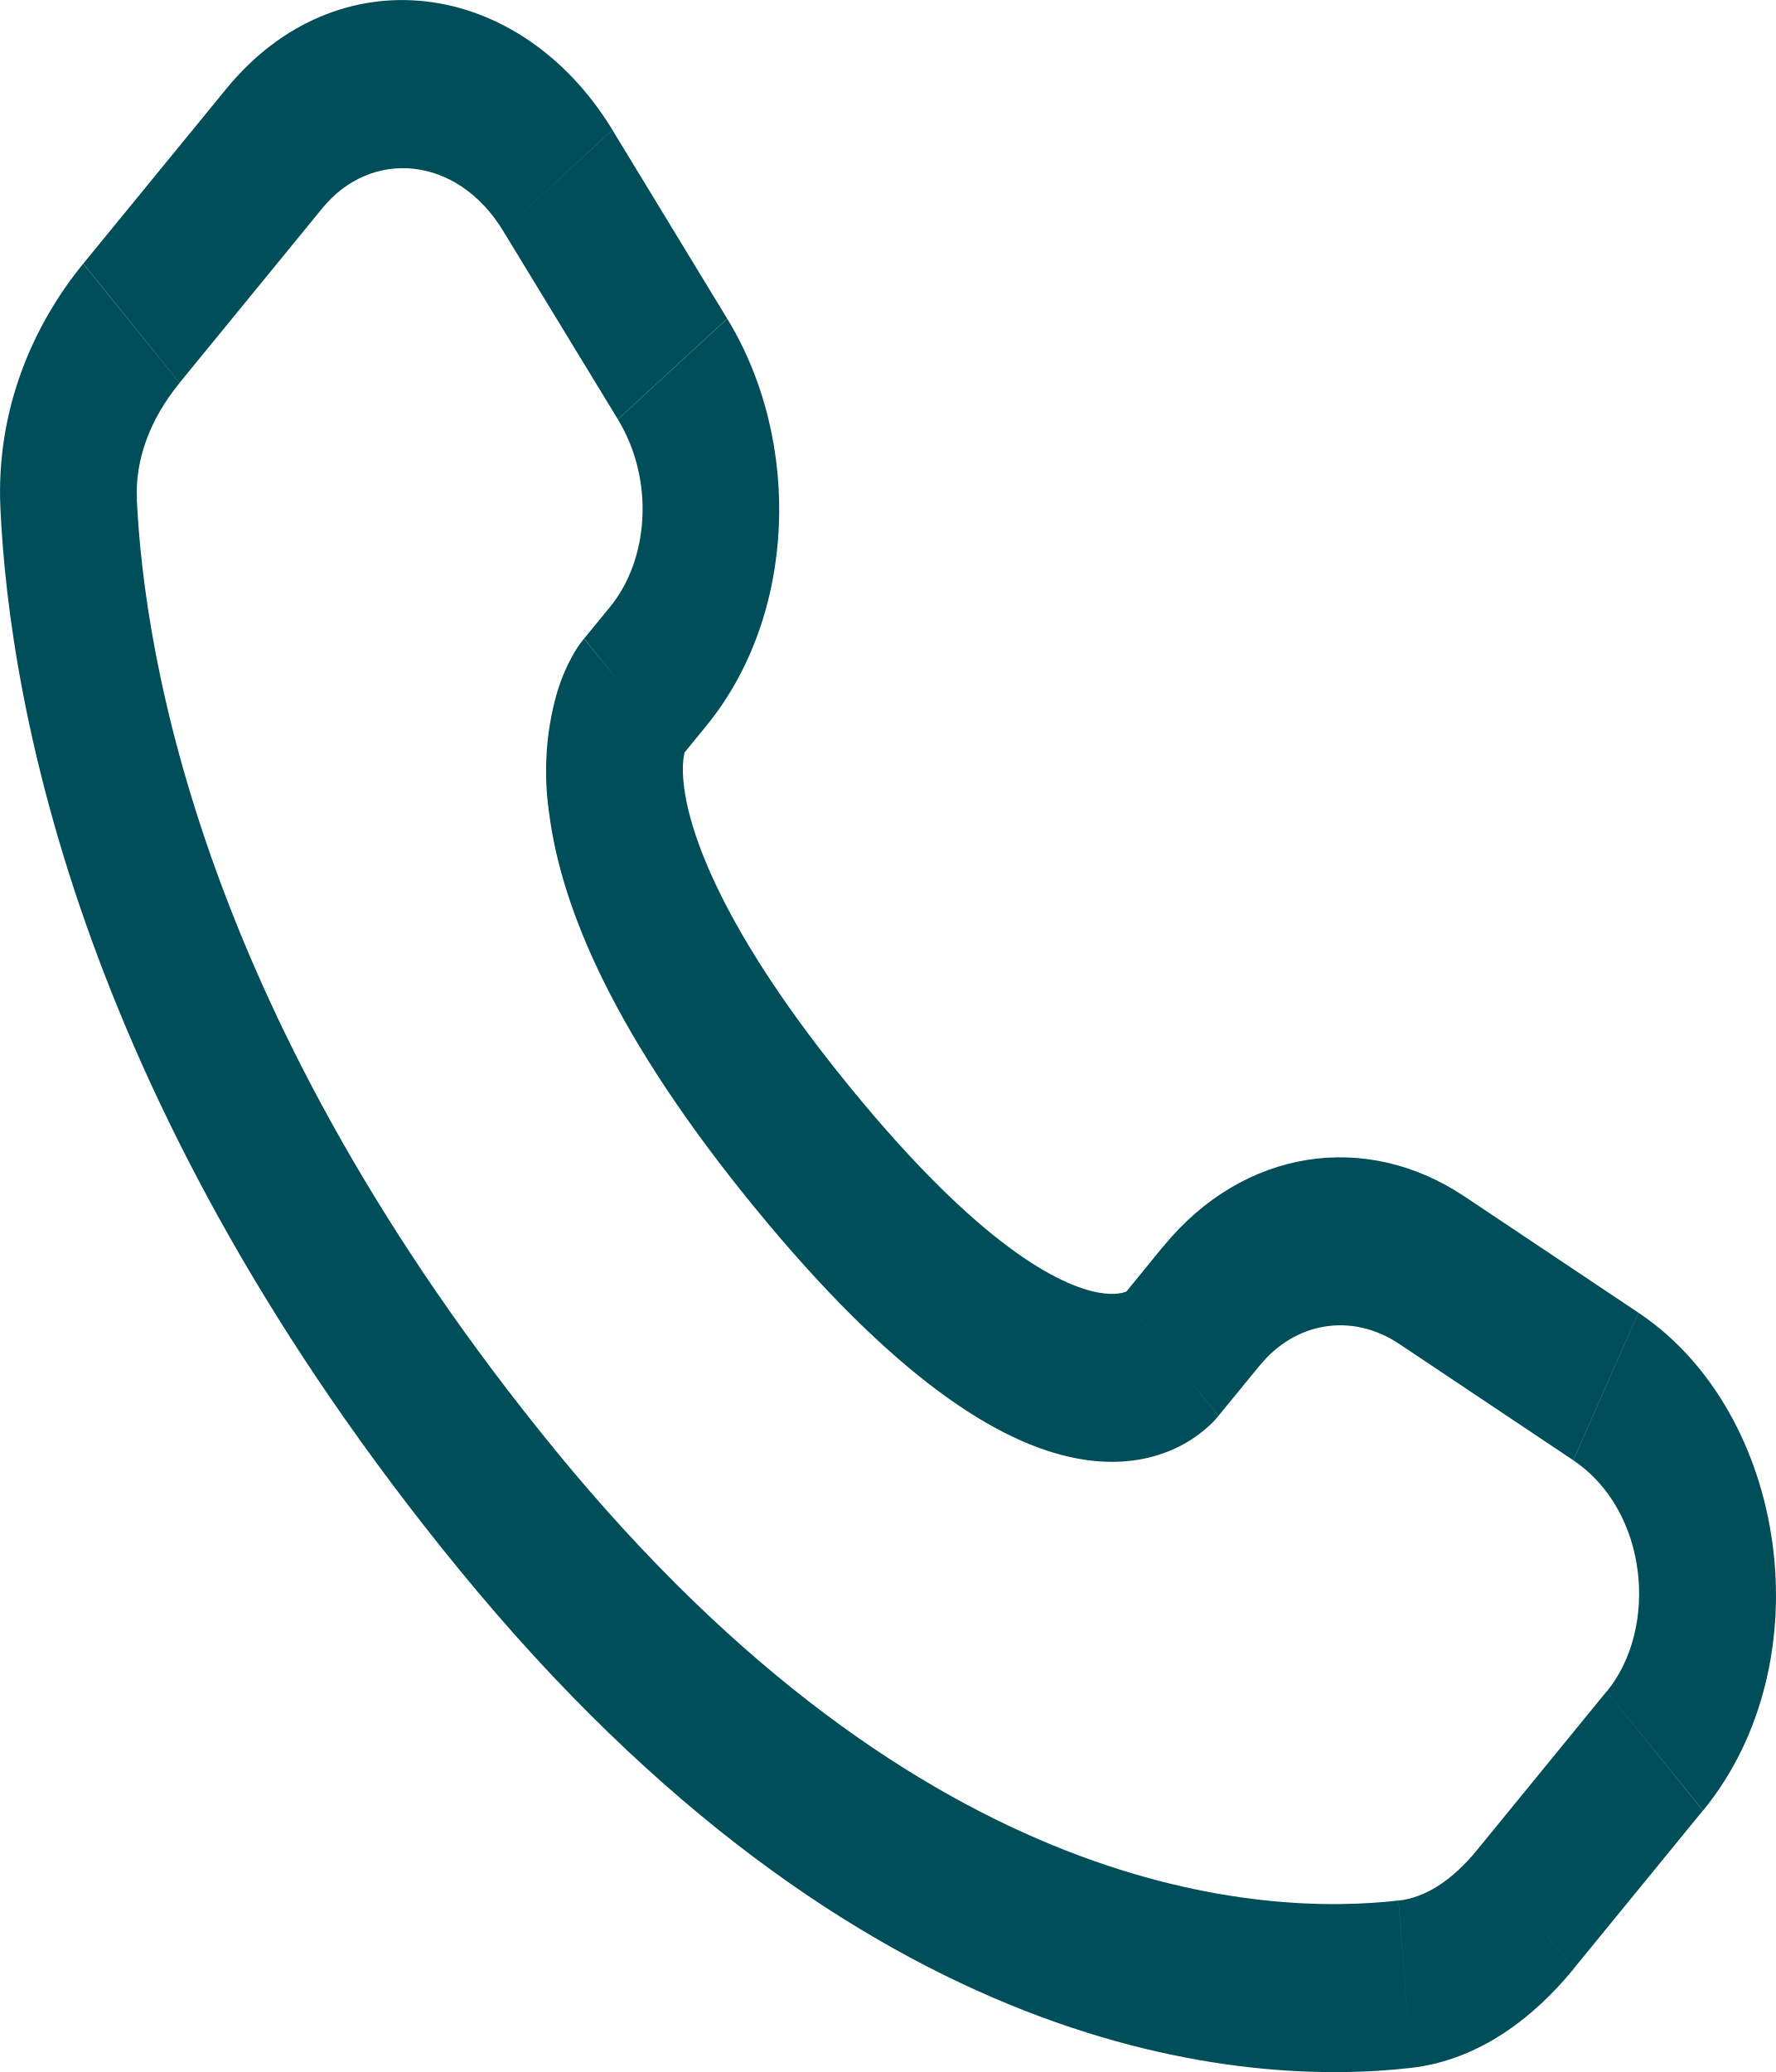
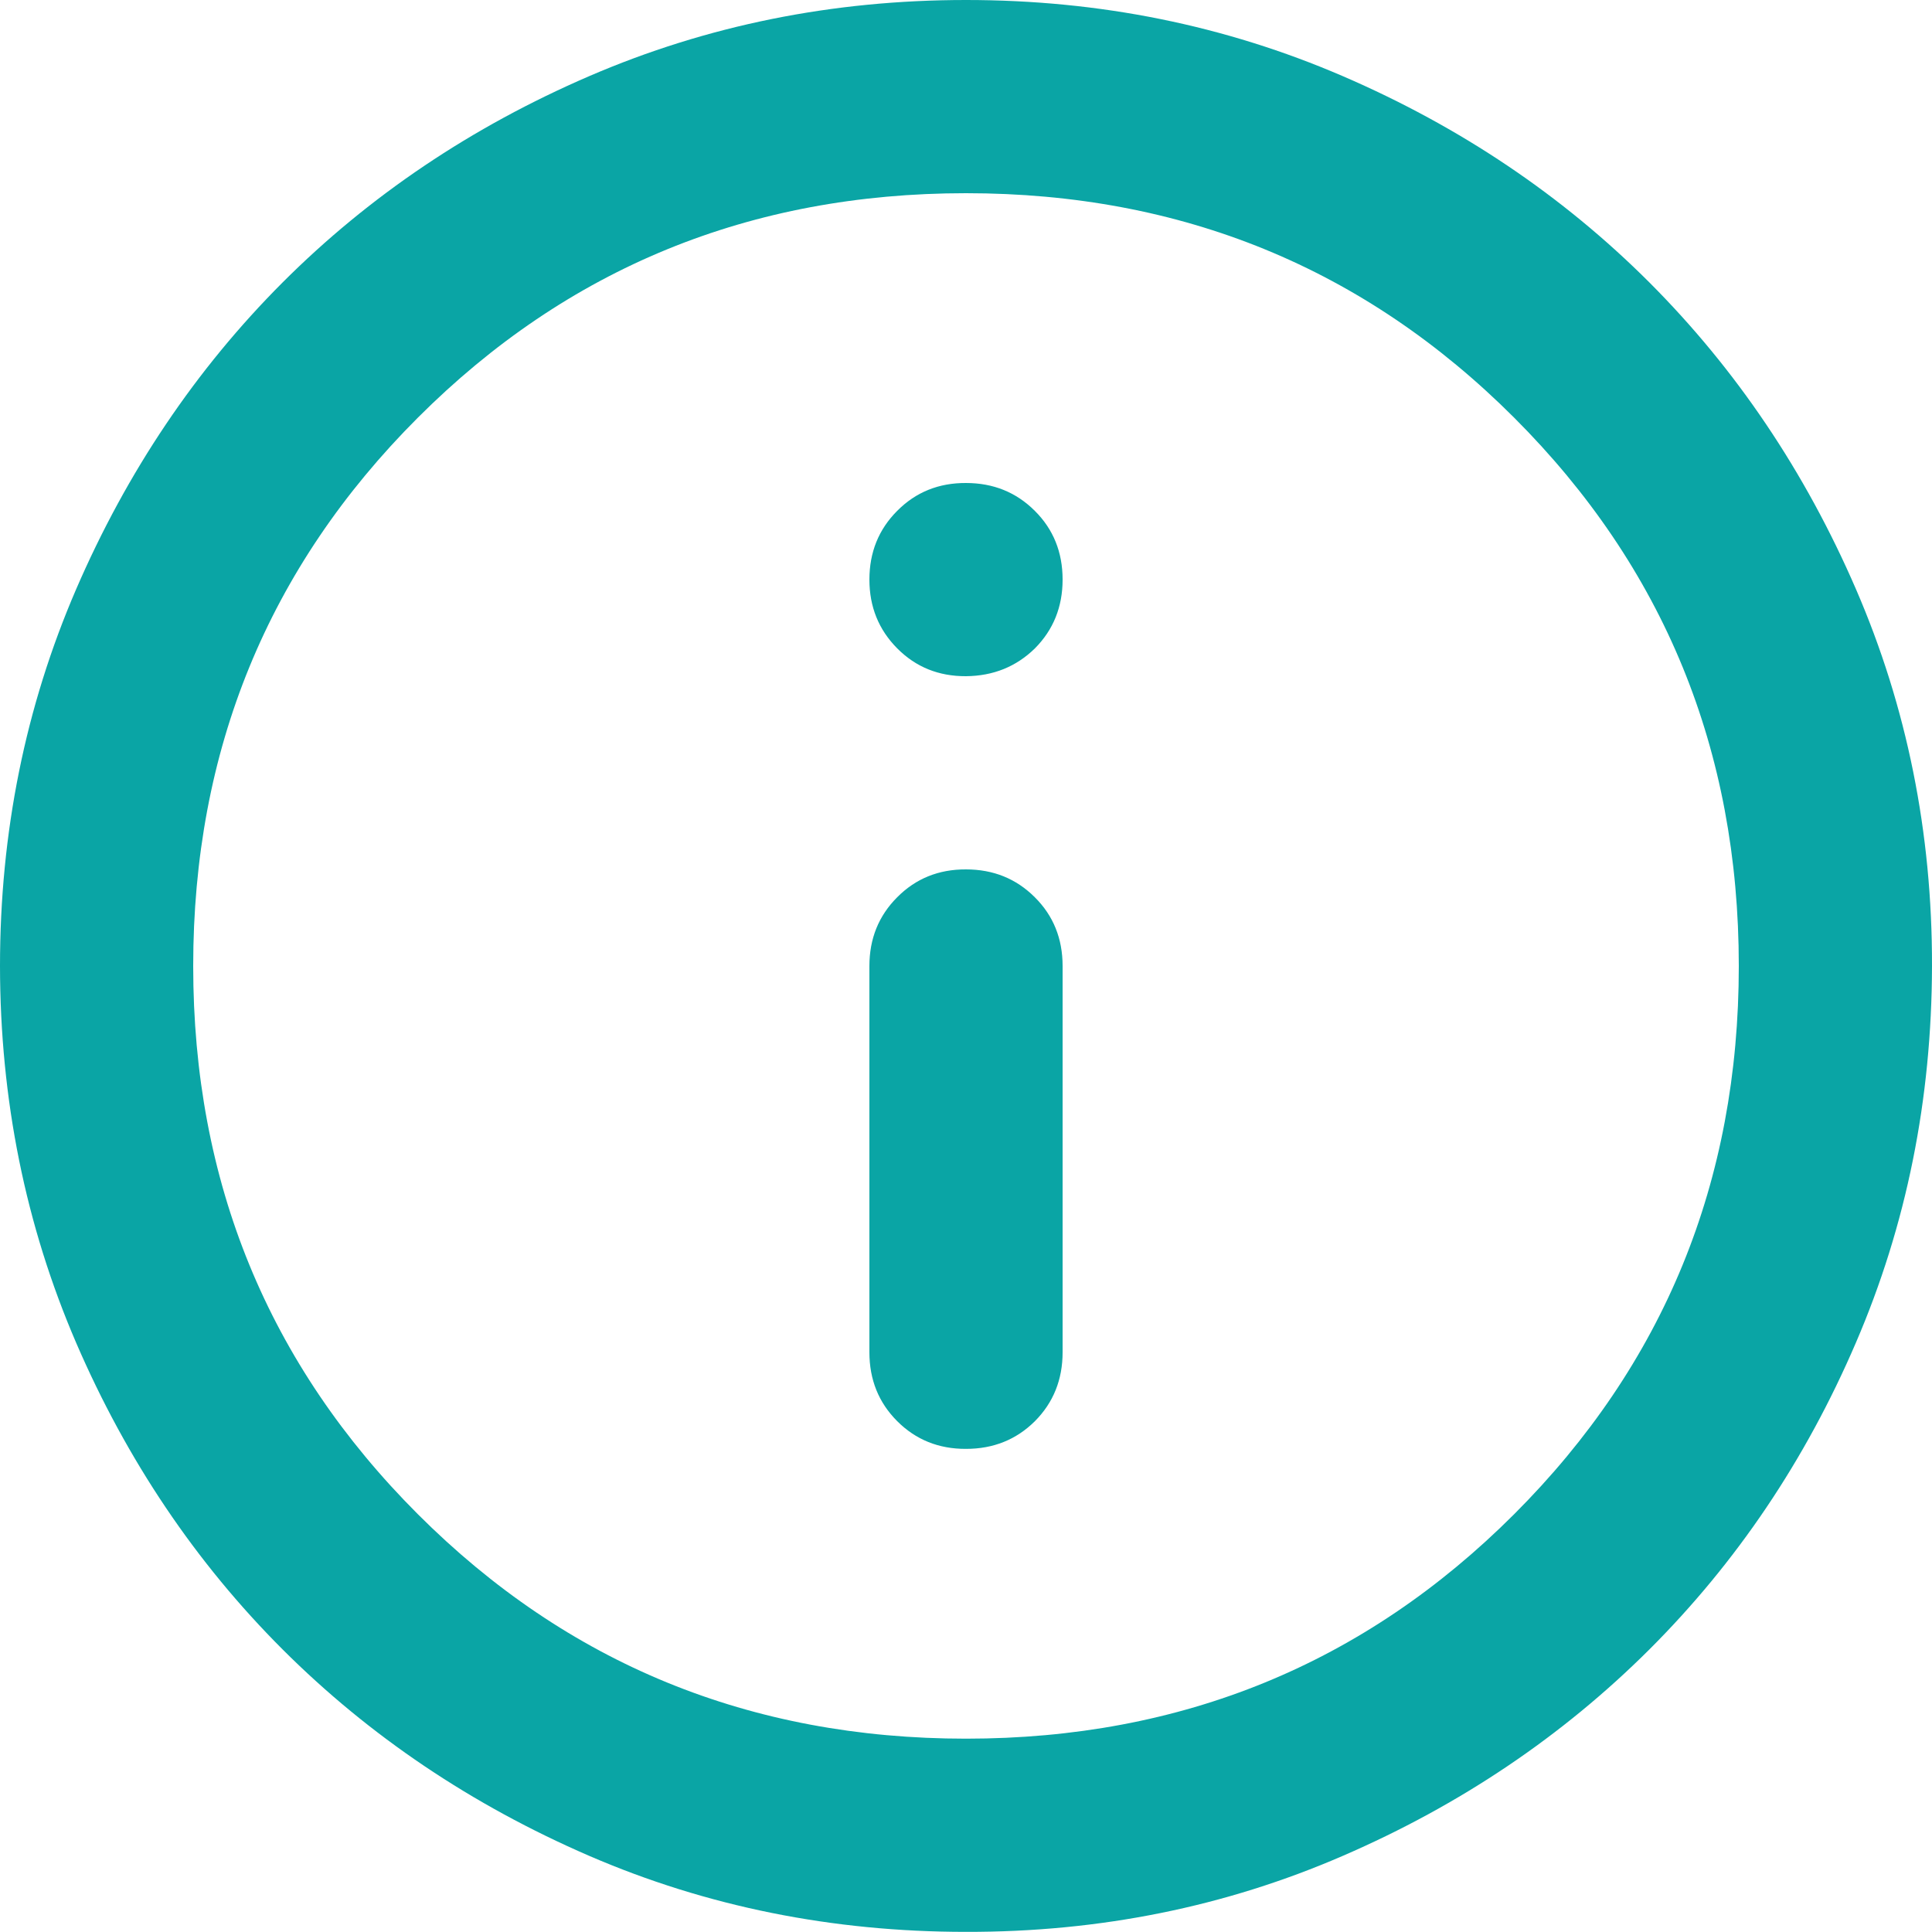
- <svg xmlns="http://www.w3.org/2000/svg" width="30" height="35" viewBox="0 0 30 35" fill="none">
-   <path d="M20.583 23.917L21.285 23.06L19.656 21.047L18.957 21.904L20.583 23.917ZM23.637 22.701L26.577 24.666L27.677 22.173L24.738 20.209L23.637 22.701ZM27.141 28.571L24.957 31.244L26.583 33.256L28.767 30.584L27.141 28.571ZM23.625 32.103C21.394 32.361 15.625 32.132 9.377 24.492L7.749 26.503C14.567 34.841 21.057 35.25 23.84 34.93L23.625 32.103ZM9.377 24.492C3.422 17.208 2.434 11.084 2.311 8.426L0.007 8.587C0.161 11.931 1.384 18.72 7.749 26.503L9.377 24.492ZM11.492 12.8L11.933 12.259L10.309 10.248L9.867 10.787L11.492 12.8ZM12.284 5.382L10.346 2.196L8.498 3.898L10.437 7.082L12.284 5.382ZM3.822 1.501L1.407 4.453L3.034 6.466L5.448 3.514L3.822 1.501ZM10.68 11.793C9.864 10.787 9.864 10.787 9.864 10.791H9.861L9.857 10.798C9.784 10.889 9.718 10.988 9.661 11.095C9.578 11.247 9.487 11.445 9.411 11.697C9.223 12.347 9.177 13.045 9.275 13.723C9.481 15.36 10.398 17.522 12.746 20.394L14.373 18.381C12.175 15.695 11.652 14.06 11.555 13.288C11.509 12.921 11.556 12.739 11.57 12.698C11.58 12.672 11.58 12.669 11.57 12.686C11.557 12.713 11.541 12.737 11.524 12.76L11.509 12.779L11.493 12.796L10.68 11.793ZM12.746 20.394C15.095 23.266 16.862 24.386 18.194 24.636C18.876 24.765 19.425 24.662 19.842 24.471C20.075 24.366 20.294 24.215 20.488 24.025L20.565 23.94L20.576 23.928L20.58 23.923L20.582 23.919C20.582 23.919 20.583 23.917 19.77 22.91C18.954 21.904 18.959 21.902 18.959 21.902L18.962 21.898L18.965 21.895L18.974 21.885L18.99 21.866L19.048 21.809C19.062 21.798 19.059 21.799 19.037 21.813C18.999 21.83 18.848 21.889 18.545 21.832C17.908 21.711 16.57 21.068 14.373 18.381L12.746 20.394ZM10.346 2.194C8.777 -0.379 5.694 -0.788 3.822 1.501L5.448 3.514C6.266 2.513 7.718 2.618 8.498 3.898L10.346 2.194ZM2.313 8.428C2.282 7.773 2.527 7.088 3.034 6.468L1.405 4.455C0.579 5.465 -0.072 6.895 0.007 8.587L2.313 8.428ZM24.957 31.244C24.535 31.763 24.08 32.054 23.626 32.105L23.84 34.93C24.971 34.799 25.895 34.099 26.584 33.258L24.957 31.244ZM11.933 12.259C13.449 10.407 13.561 7.48 12.286 5.384L10.438 7.084C11.058 8.104 10.966 9.442 10.307 10.25L11.933 12.259ZM26.578 24.668C27.835 25.508 28.03 27.487 27.143 28.573L28.77 30.584C30.832 28.062 30.196 23.856 27.678 22.174L26.578 24.668ZM21.285 23.062C21.875 22.339 22.826 22.161 23.639 22.702L24.74 20.211C23.072 19.094 21.005 19.403 19.657 21.049L21.285 23.062Z" fill="#004E5A" />
+ <svg xmlns="http://www.w3.org/2000/svg" width="15" height="15" viewBox="0 0 15 15" fill="none">
+   <path d="M8.035 11.034C8.178 10.89 8.25 10.712 8.25 10.499V7.5C8.25 7.287 8.178 7.109 8.034 6.966C7.89 6.822 7.712 6.75 7.5 6.75C7.288 6.749 7.11 6.821 6.966 6.966C6.822 7.11 6.75 7.288 6.75 7.5V10.499C6.75 10.712 6.822 10.89 6.966 11.034C7.11 11.178 7.288 11.25 7.5 11.249C7.712 11.249 7.89 11.178 8.035 11.034ZM8.035 5.034C8.178 4.89 8.25 4.712 8.25 4.5C8.25 4.287 8.178 4.109 8.034 3.966C7.89 3.822 7.712 3.75 7.5 3.75C7.288 3.749 7.11 3.821 6.966 3.966C6.822 4.11 6.75 4.288 6.75 4.5C6.75 4.711 6.822 4.889 6.966 5.034C7.11 5.179 7.288 5.251 7.5 5.25C7.712 5.248 7.89 5.176 8.035 5.034ZM7.5 14.999C6.463 14.999 5.487 14.803 4.575 14.409C3.663 14.014 2.869 13.48 2.194 12.806C1.519 12.131 0.985 11.338 0.591 10.425C0.198 9.512 0.001 8.537 9.49367e-07 7.5C-0 6.463 0.197 5.488 0.591 4.575C0.986 3.662 1.52 2.868 2.194 2.193C2.868 1.519 3.662 0.985 4.575 0.591C5.489 0.197 6.463 -0 7.5 -0C8.537 -0 9.511 0.197 10.425 0.591C11.338 0.985 12.132 1.519 12.806 2.193C13.48 2.868 14.015 3.662 14.41 4.575C14.805 5.488 15.002 6.463 15 7.5C14.998 8.537 14.802 9.512 14.409 10.425C14.017 11.338 13.482 12.131 12.806 12.806C12.13 13.48 11.336 14.015 10.425 14.409C9.514 14.804 8.539 15.001 7.5 14.999ZM7.5 13.499C9.175 13.499 10.594 12.918 11.756 11.756C12.919 10.593 13.5 9.175 13.5 7.5C13.5 5.825 12.919 4.406 11.756 3.243C10.594 2.081 9.175 1.5 7.5 1.5C5.825 1.5 4.406 2.081 3.244 3.243C2.081 4.406 1.5 5.825 1.5 7.5C1.5 9.175 2.081 10.593 3.244 11.756C4.406 12.918 5.825 13.499 7.5 13.499Z" fill="#0AA5A5" />
</svg>
